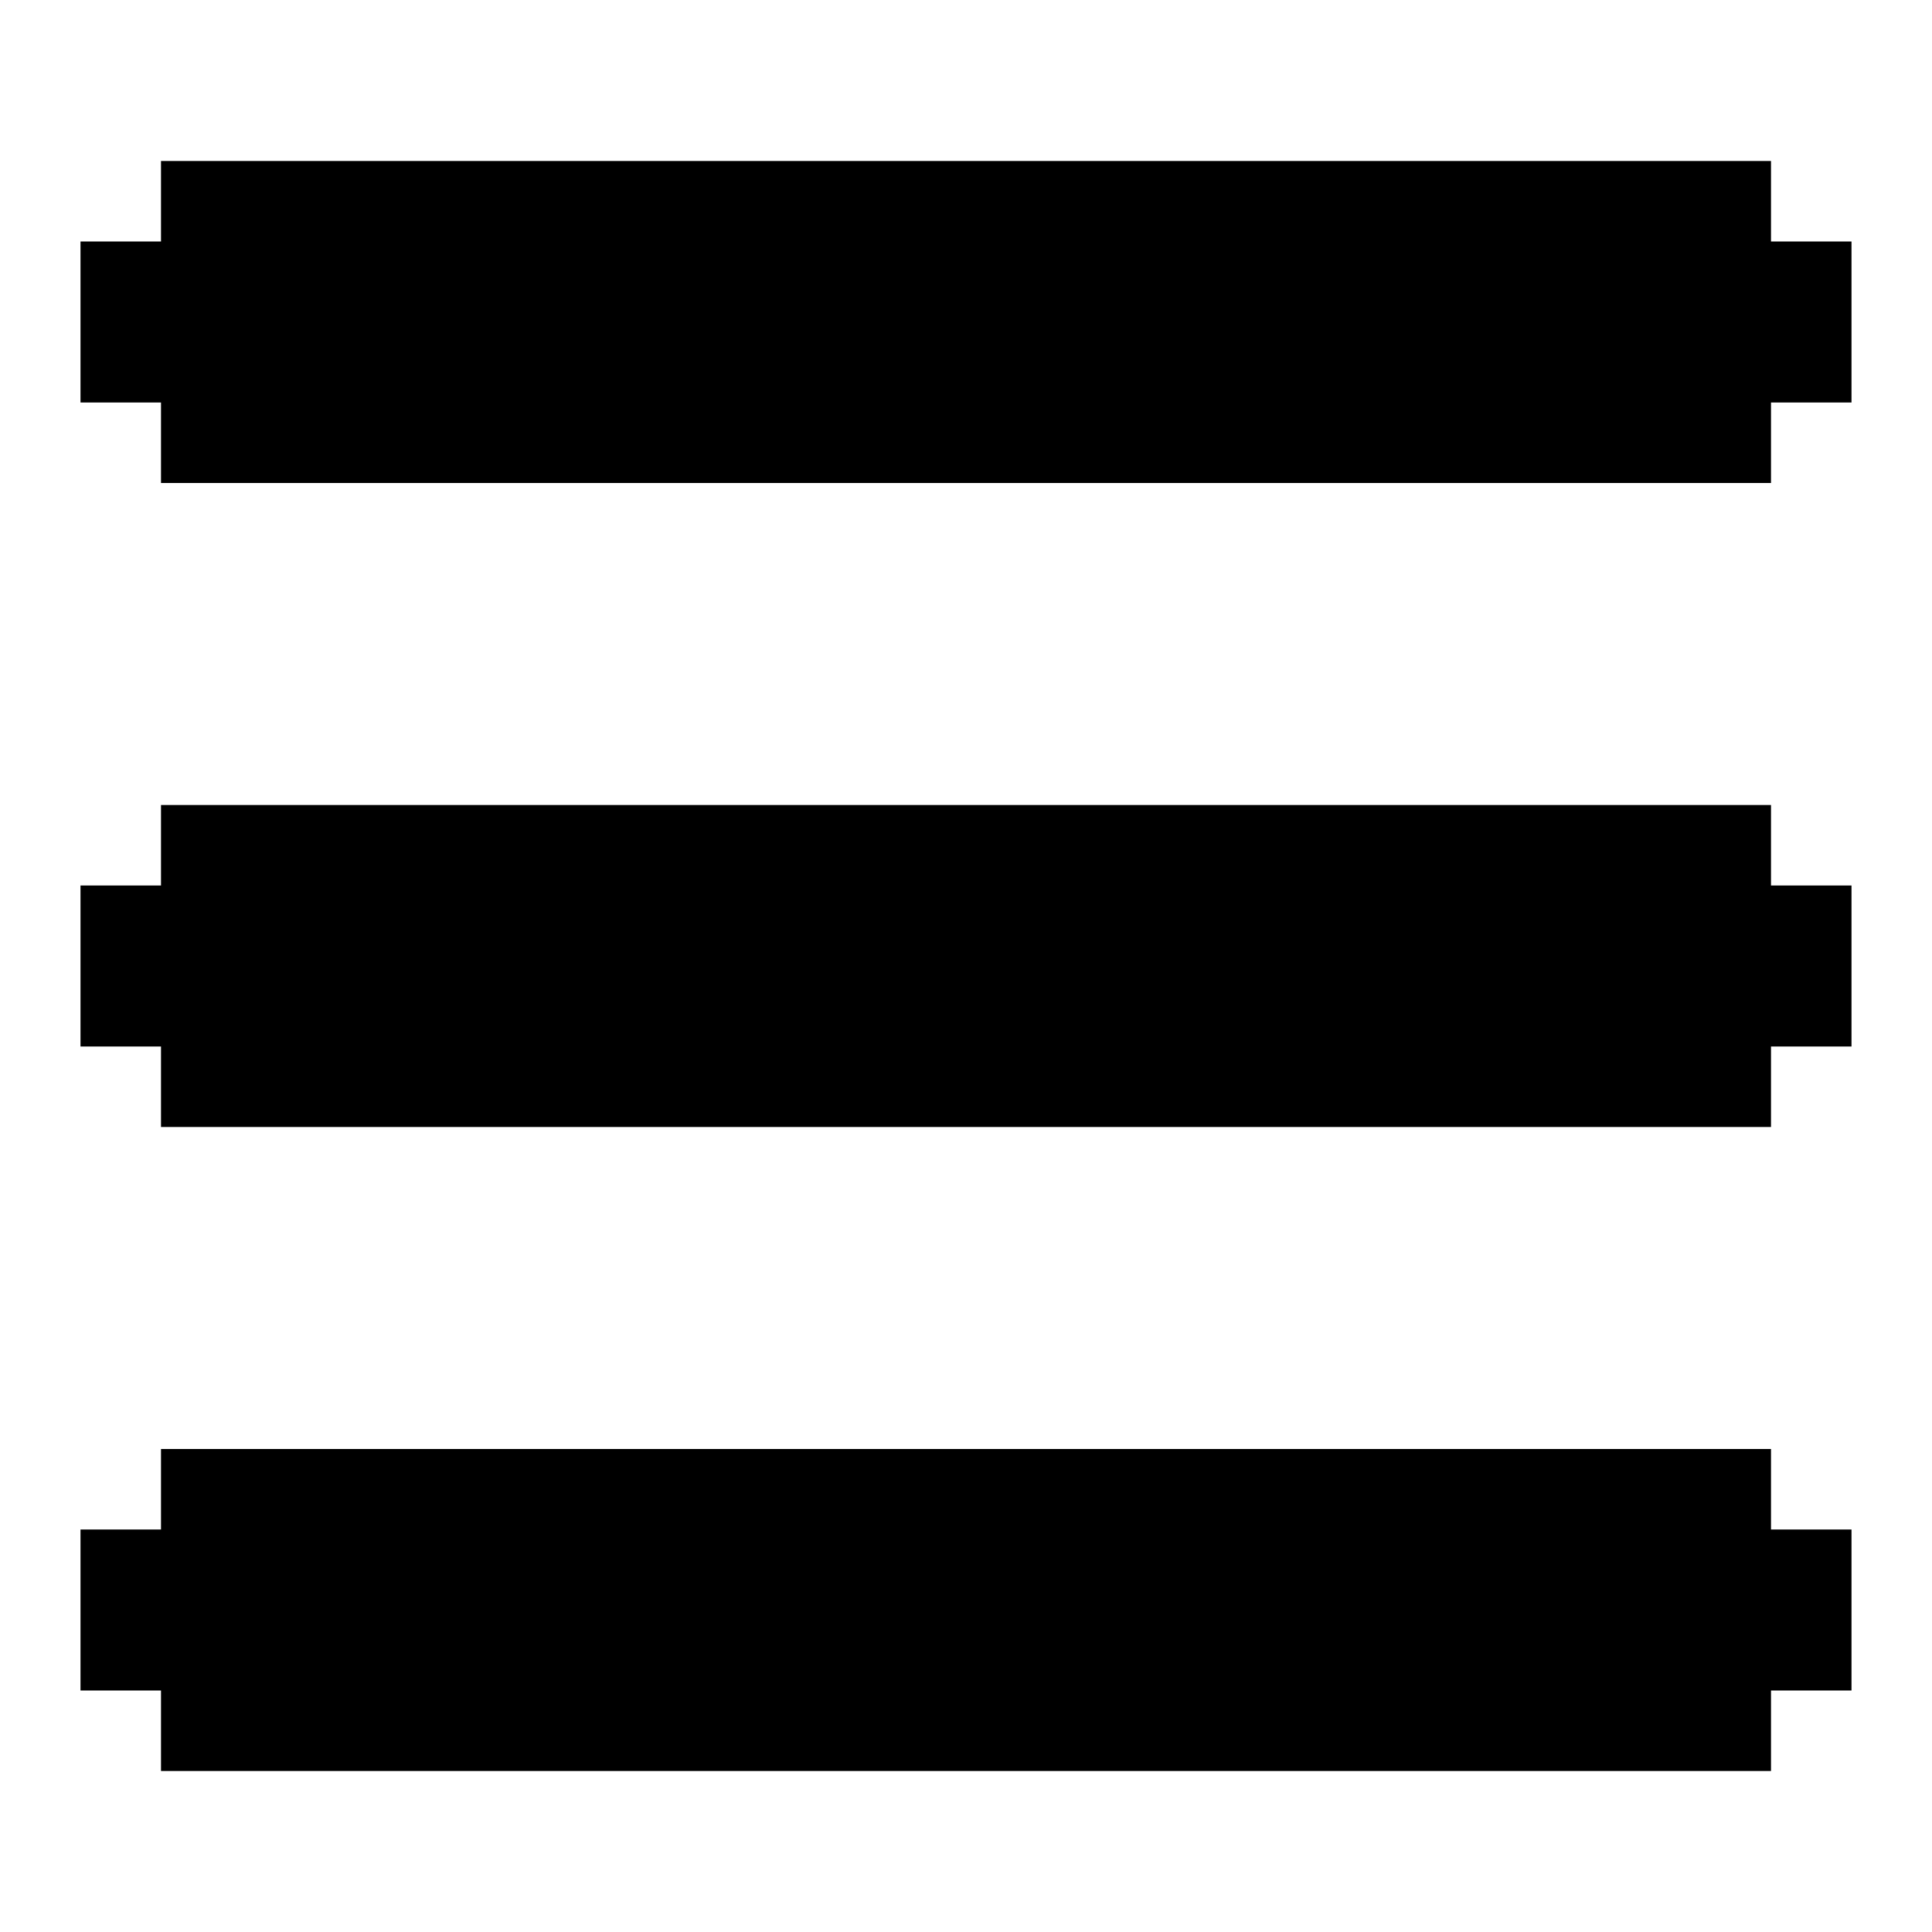
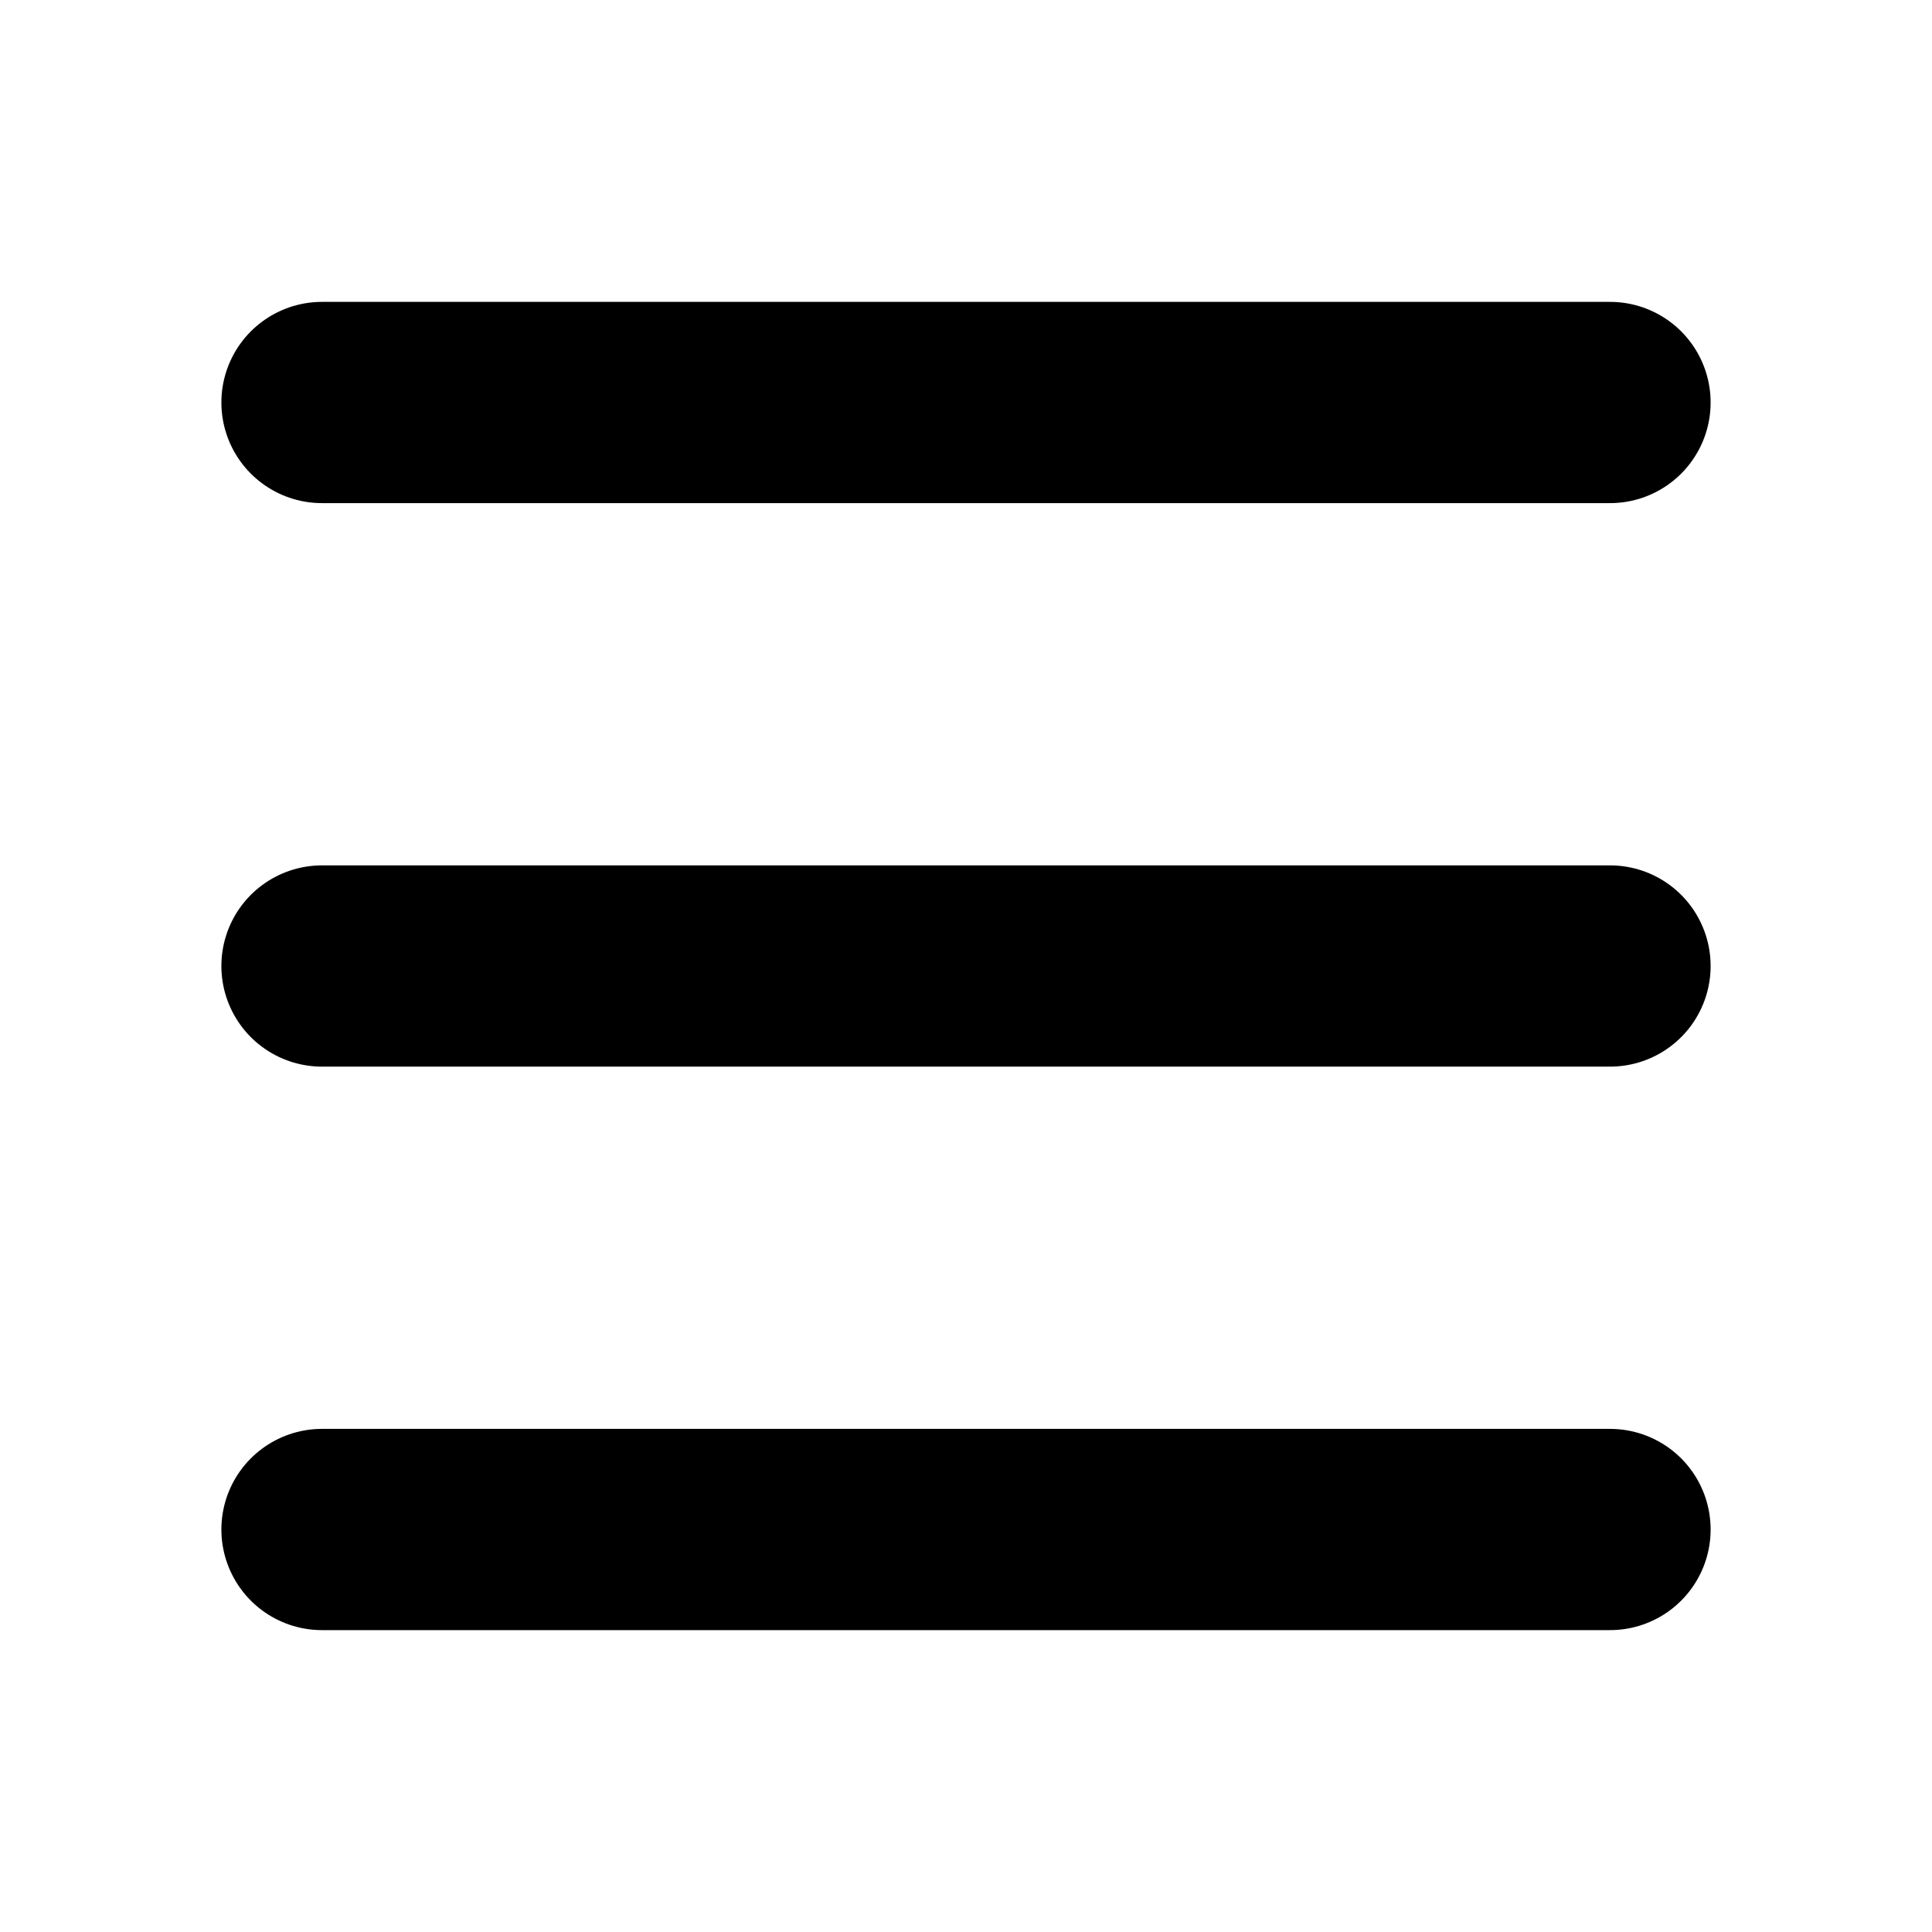
- <svg xmlns="http://www.w3.org/2000/svg" width="100%" height="100%" viewBox="0 0 24 24" fill="none">
-   <path d="M22 11H23V13H22V14H2V13H1V11H2V10H22V11Z" fill="currentColor" />
-   <path d="M22 19H23V21H22V22H2V21H1V19H2V18H22V19Z" fill="currentColor" />
-   <path d="M23 3V5H22V6H2V5H1V3H2V2H22V3H23Z" fill="currentColor" />
+ <svg xmlns="http://www.w3.org/2000/svg" width="100%" height="100%" viewBox="0 0 24 24" fill="none" stroke="currentColor" stroke-width="2.5" stroke-linecap="round" stroke-linejoin="round" class="lucide lucide-menu-icon lucide-menu">
+   <path d="M4 5h16" />
+   <path d="M4 12h16" />
+   <path d="M4 19h16" />
</svg>
